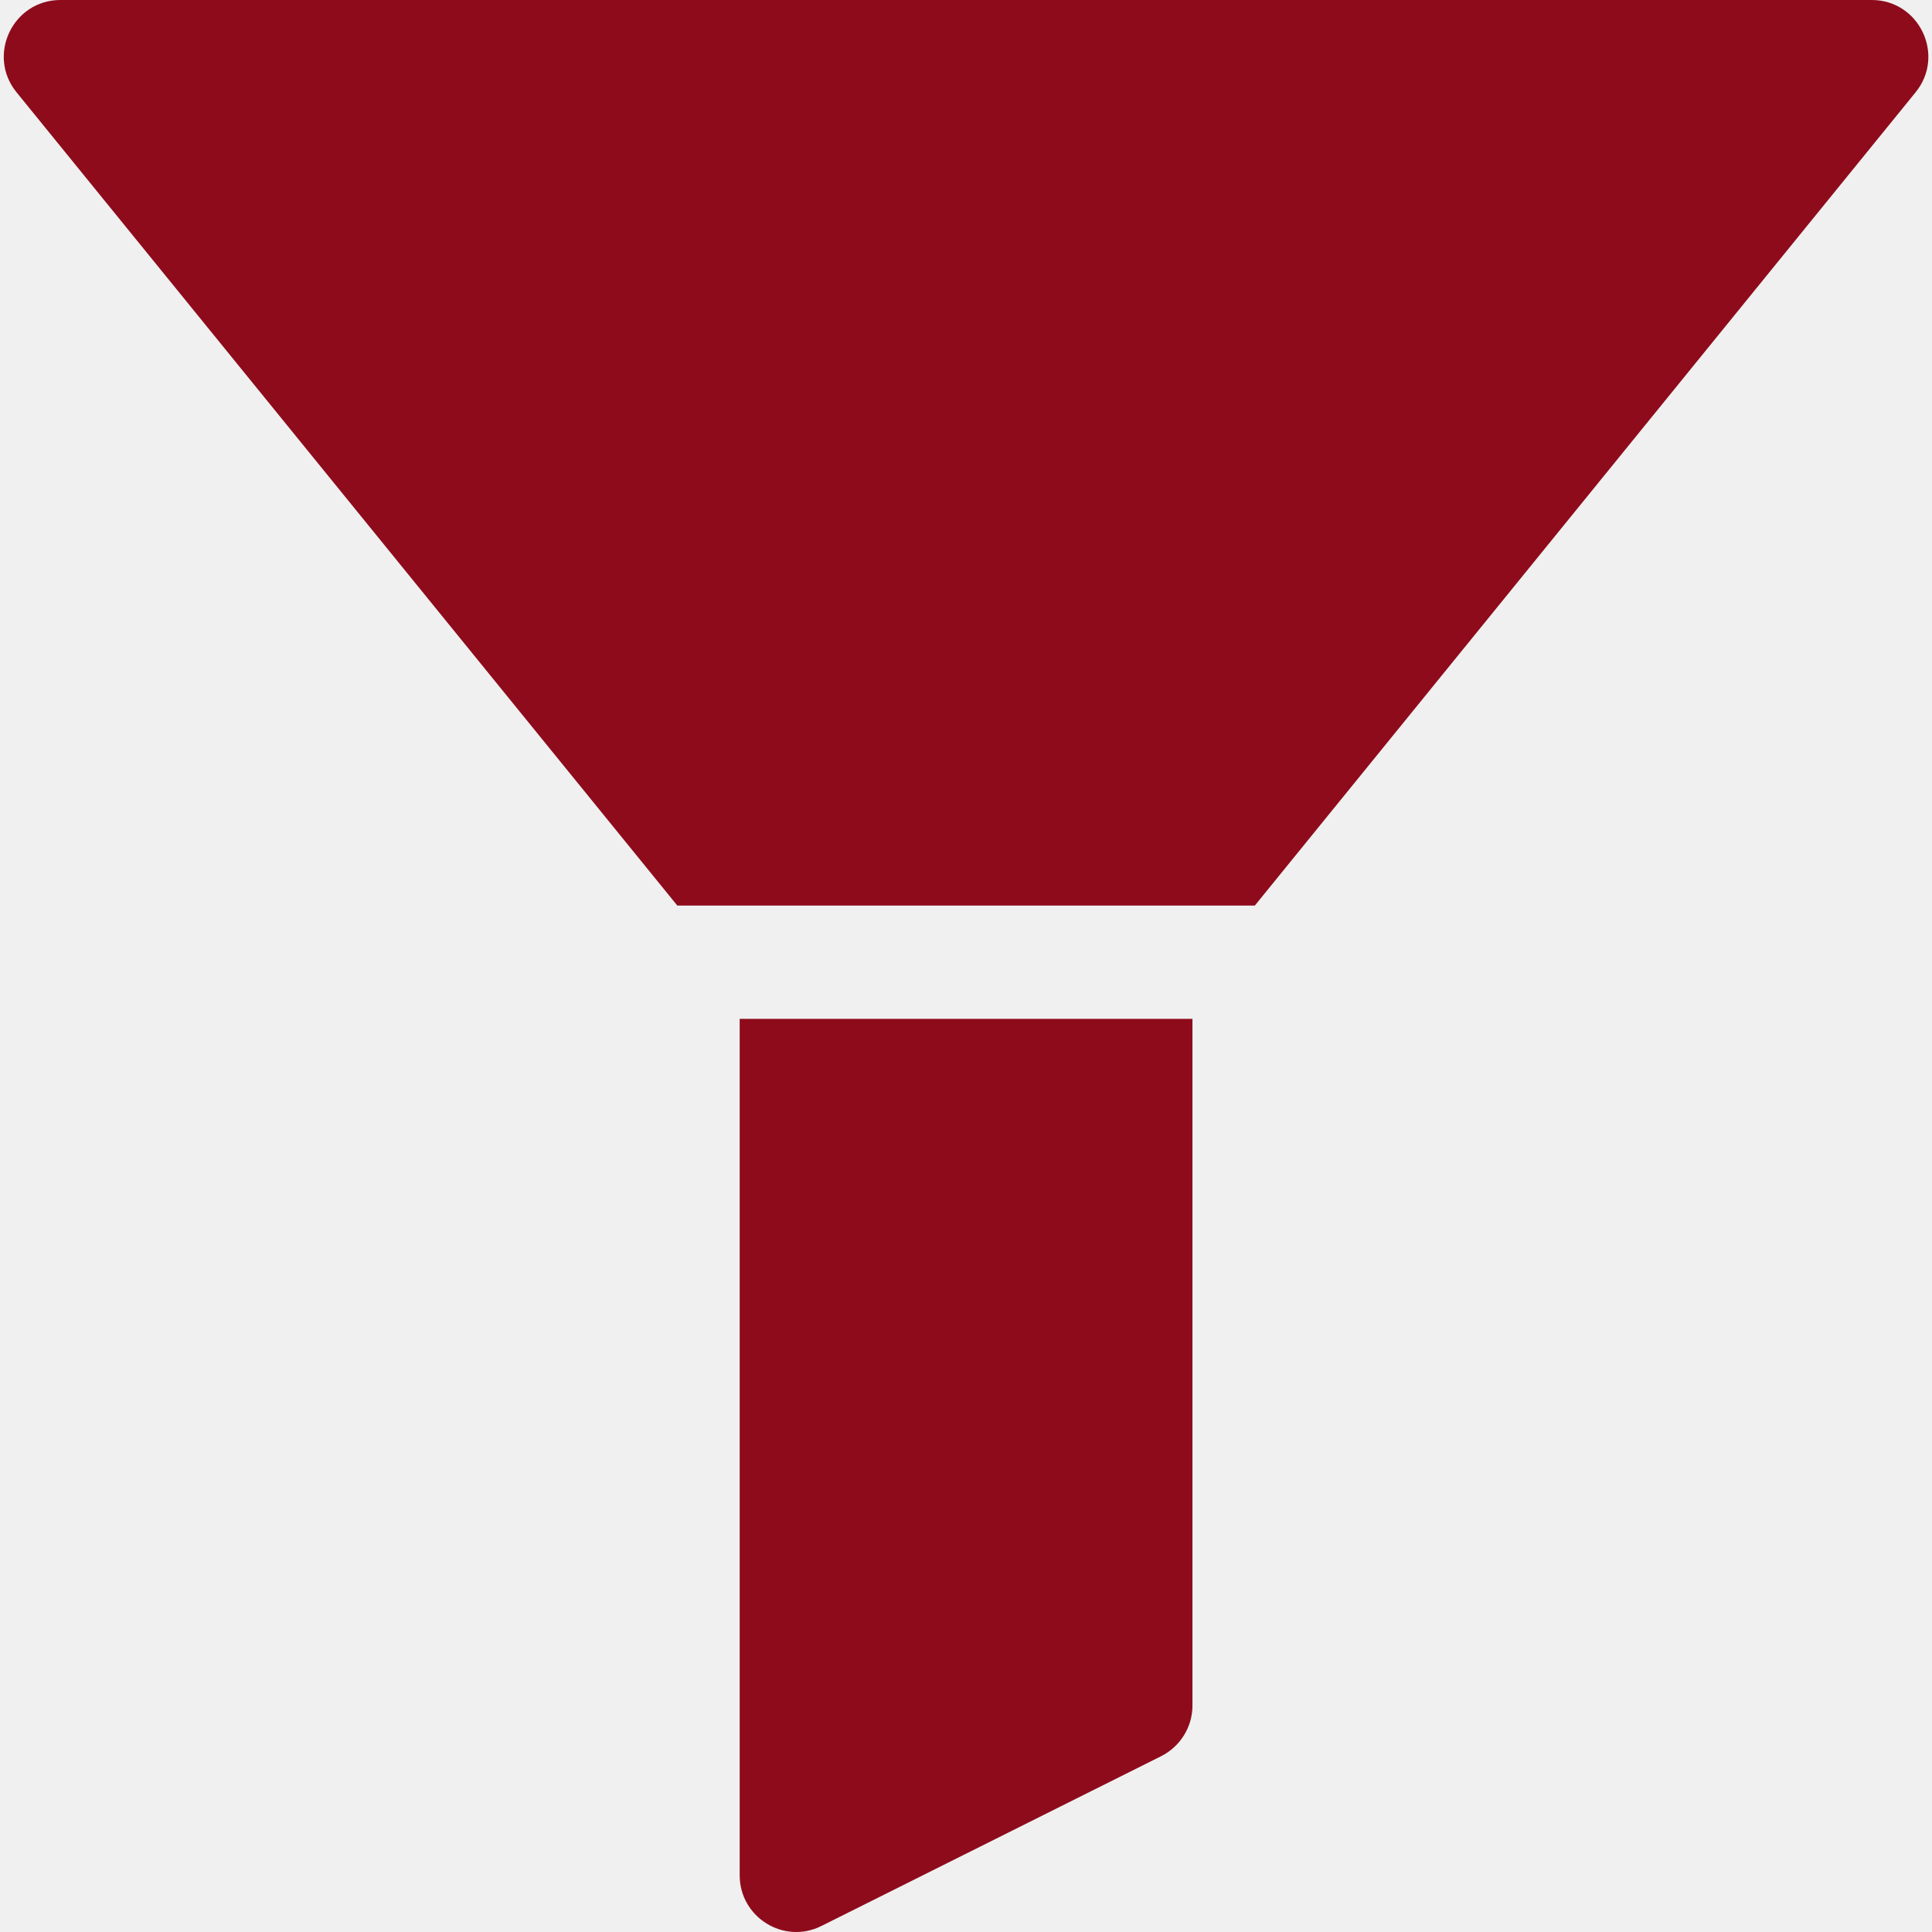
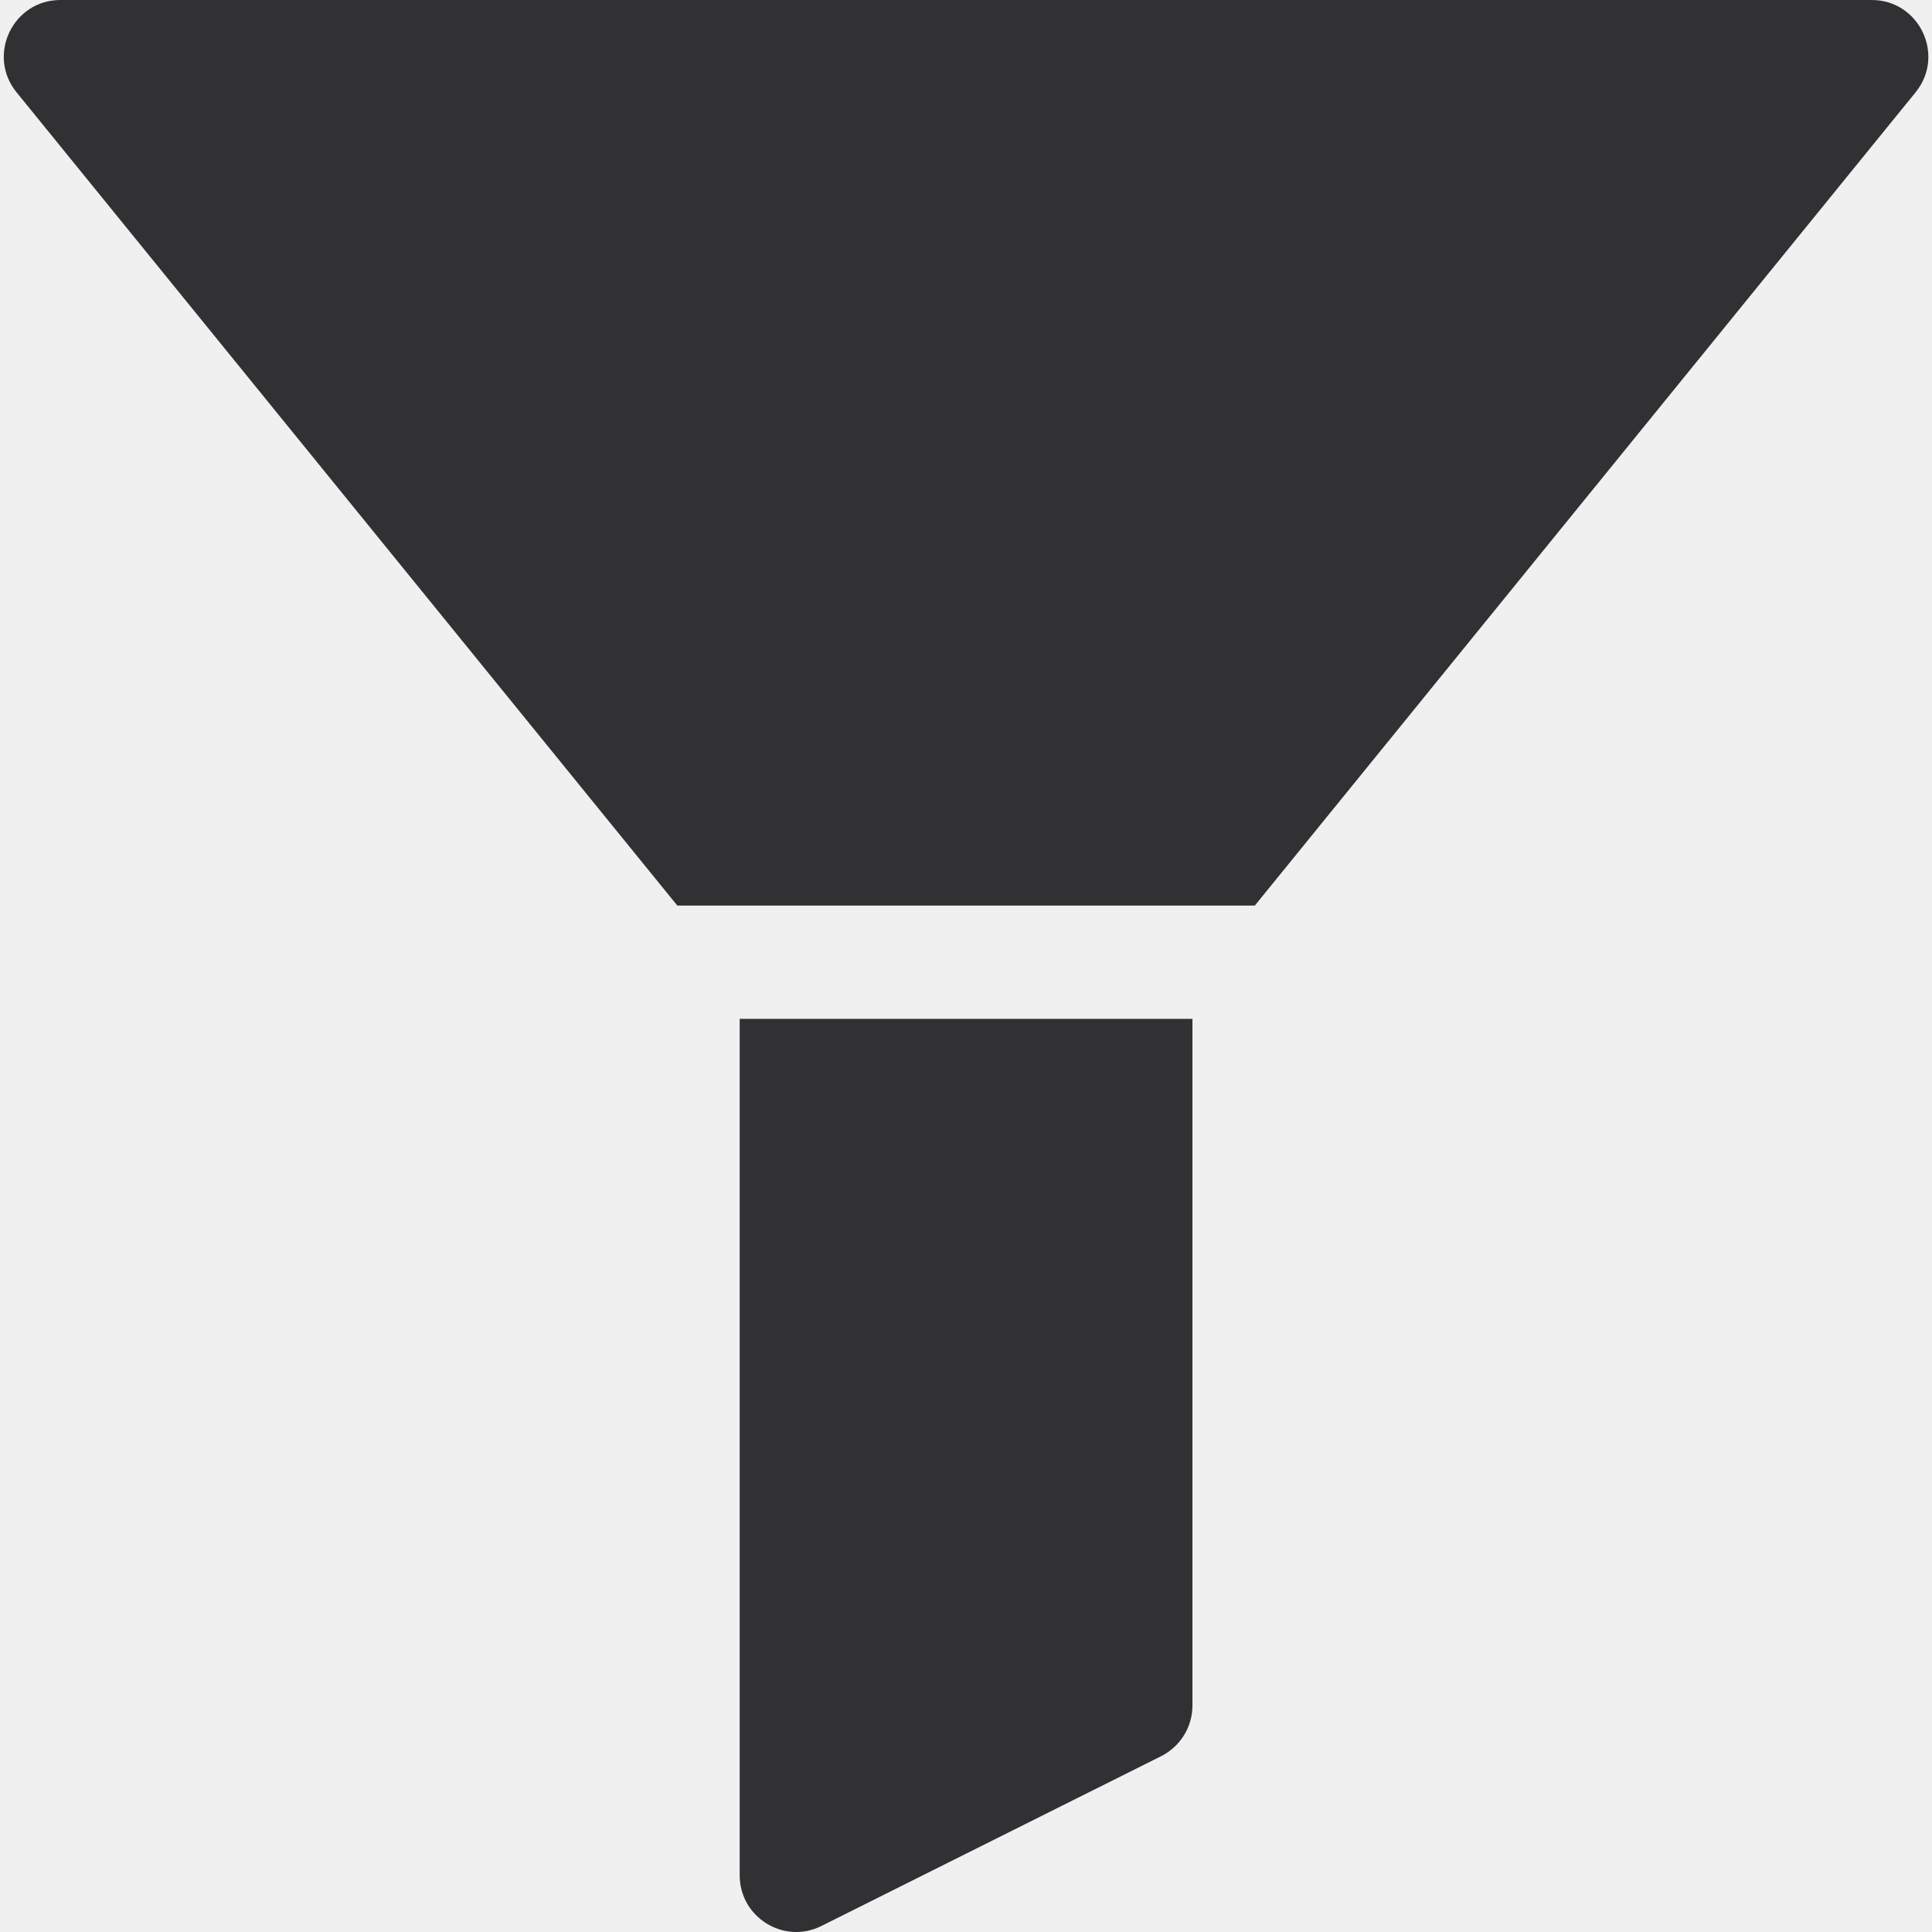
<svg xmlns="http://www.w3.org/2000/svg" width="14" height="14" viewBox="0 0 14 14" fill="none">
  <g clip-path="url(#clip0_106_528)">
-     <path d="M5.36 7.383V13.589C5.36 13.894 5.681 14.093 5.953 13.956L8.414 12.726C8.553 12.656 8.641 12.514 8.641 12.359V7.383H5.36Z" fill="#8E0B1C" />
-     <path d="M13.563 0H0.438C0.093 0 -0.098 0.401 0.12 0.669L4.908 6.562H9.093L13.881 0.669C14.099 0.401 13.908 0 13.563 0Z" fill="#8E0B1C" />
+     <path d="M5.36 7.383V13.589C5.36 13.894 5.681 14.093 5.953 13.956L8.414 12.726C8.553 12.656 8.641 12.514 8.641 12.359V7.383H5.36Z" fill="#313133" />
+     <path d="M13.563 0H0.438C0.093 0 -0.098 0.401 0.12 0.669L4.908 6.562H9.093L13.881 0.669C14.099 0.401 13.908 0 13.563 0Z" fill="#313133" />
  </g>
  <defs>
    <clipPath id="clip0_106_528">
      <rect width="14" height="14" fill="white" />
    </clipPath>
  </defs>
</svg>
